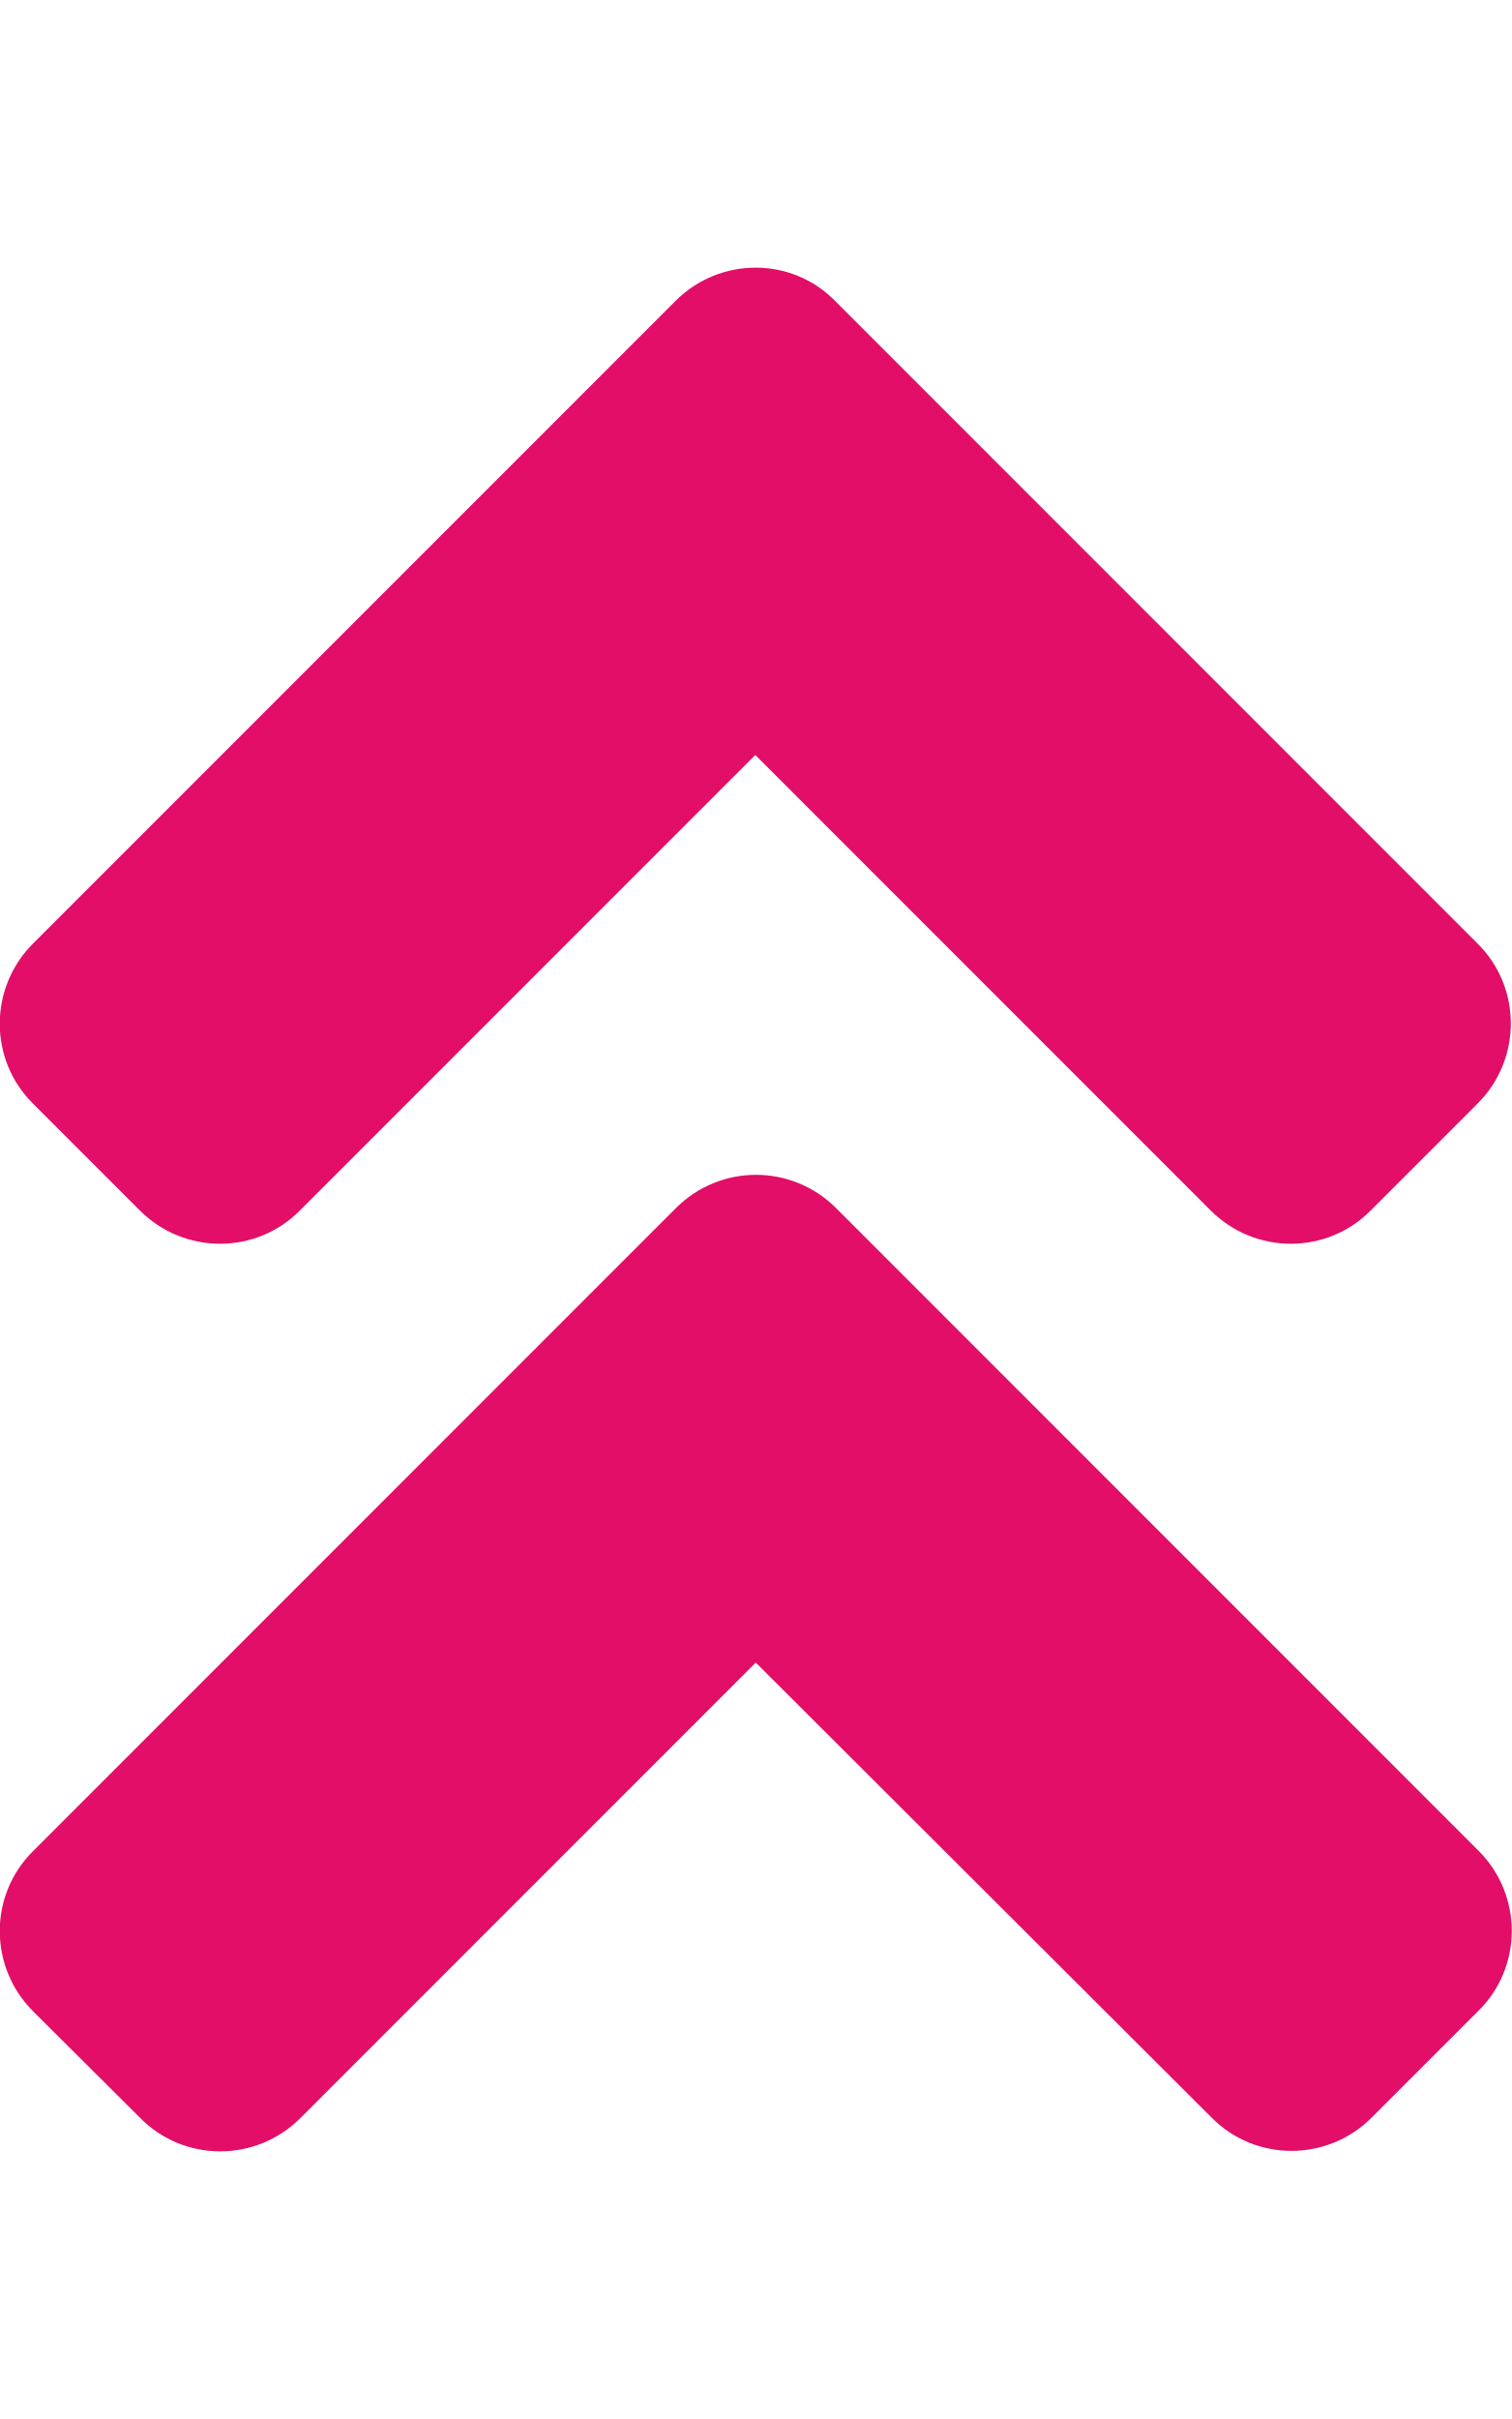
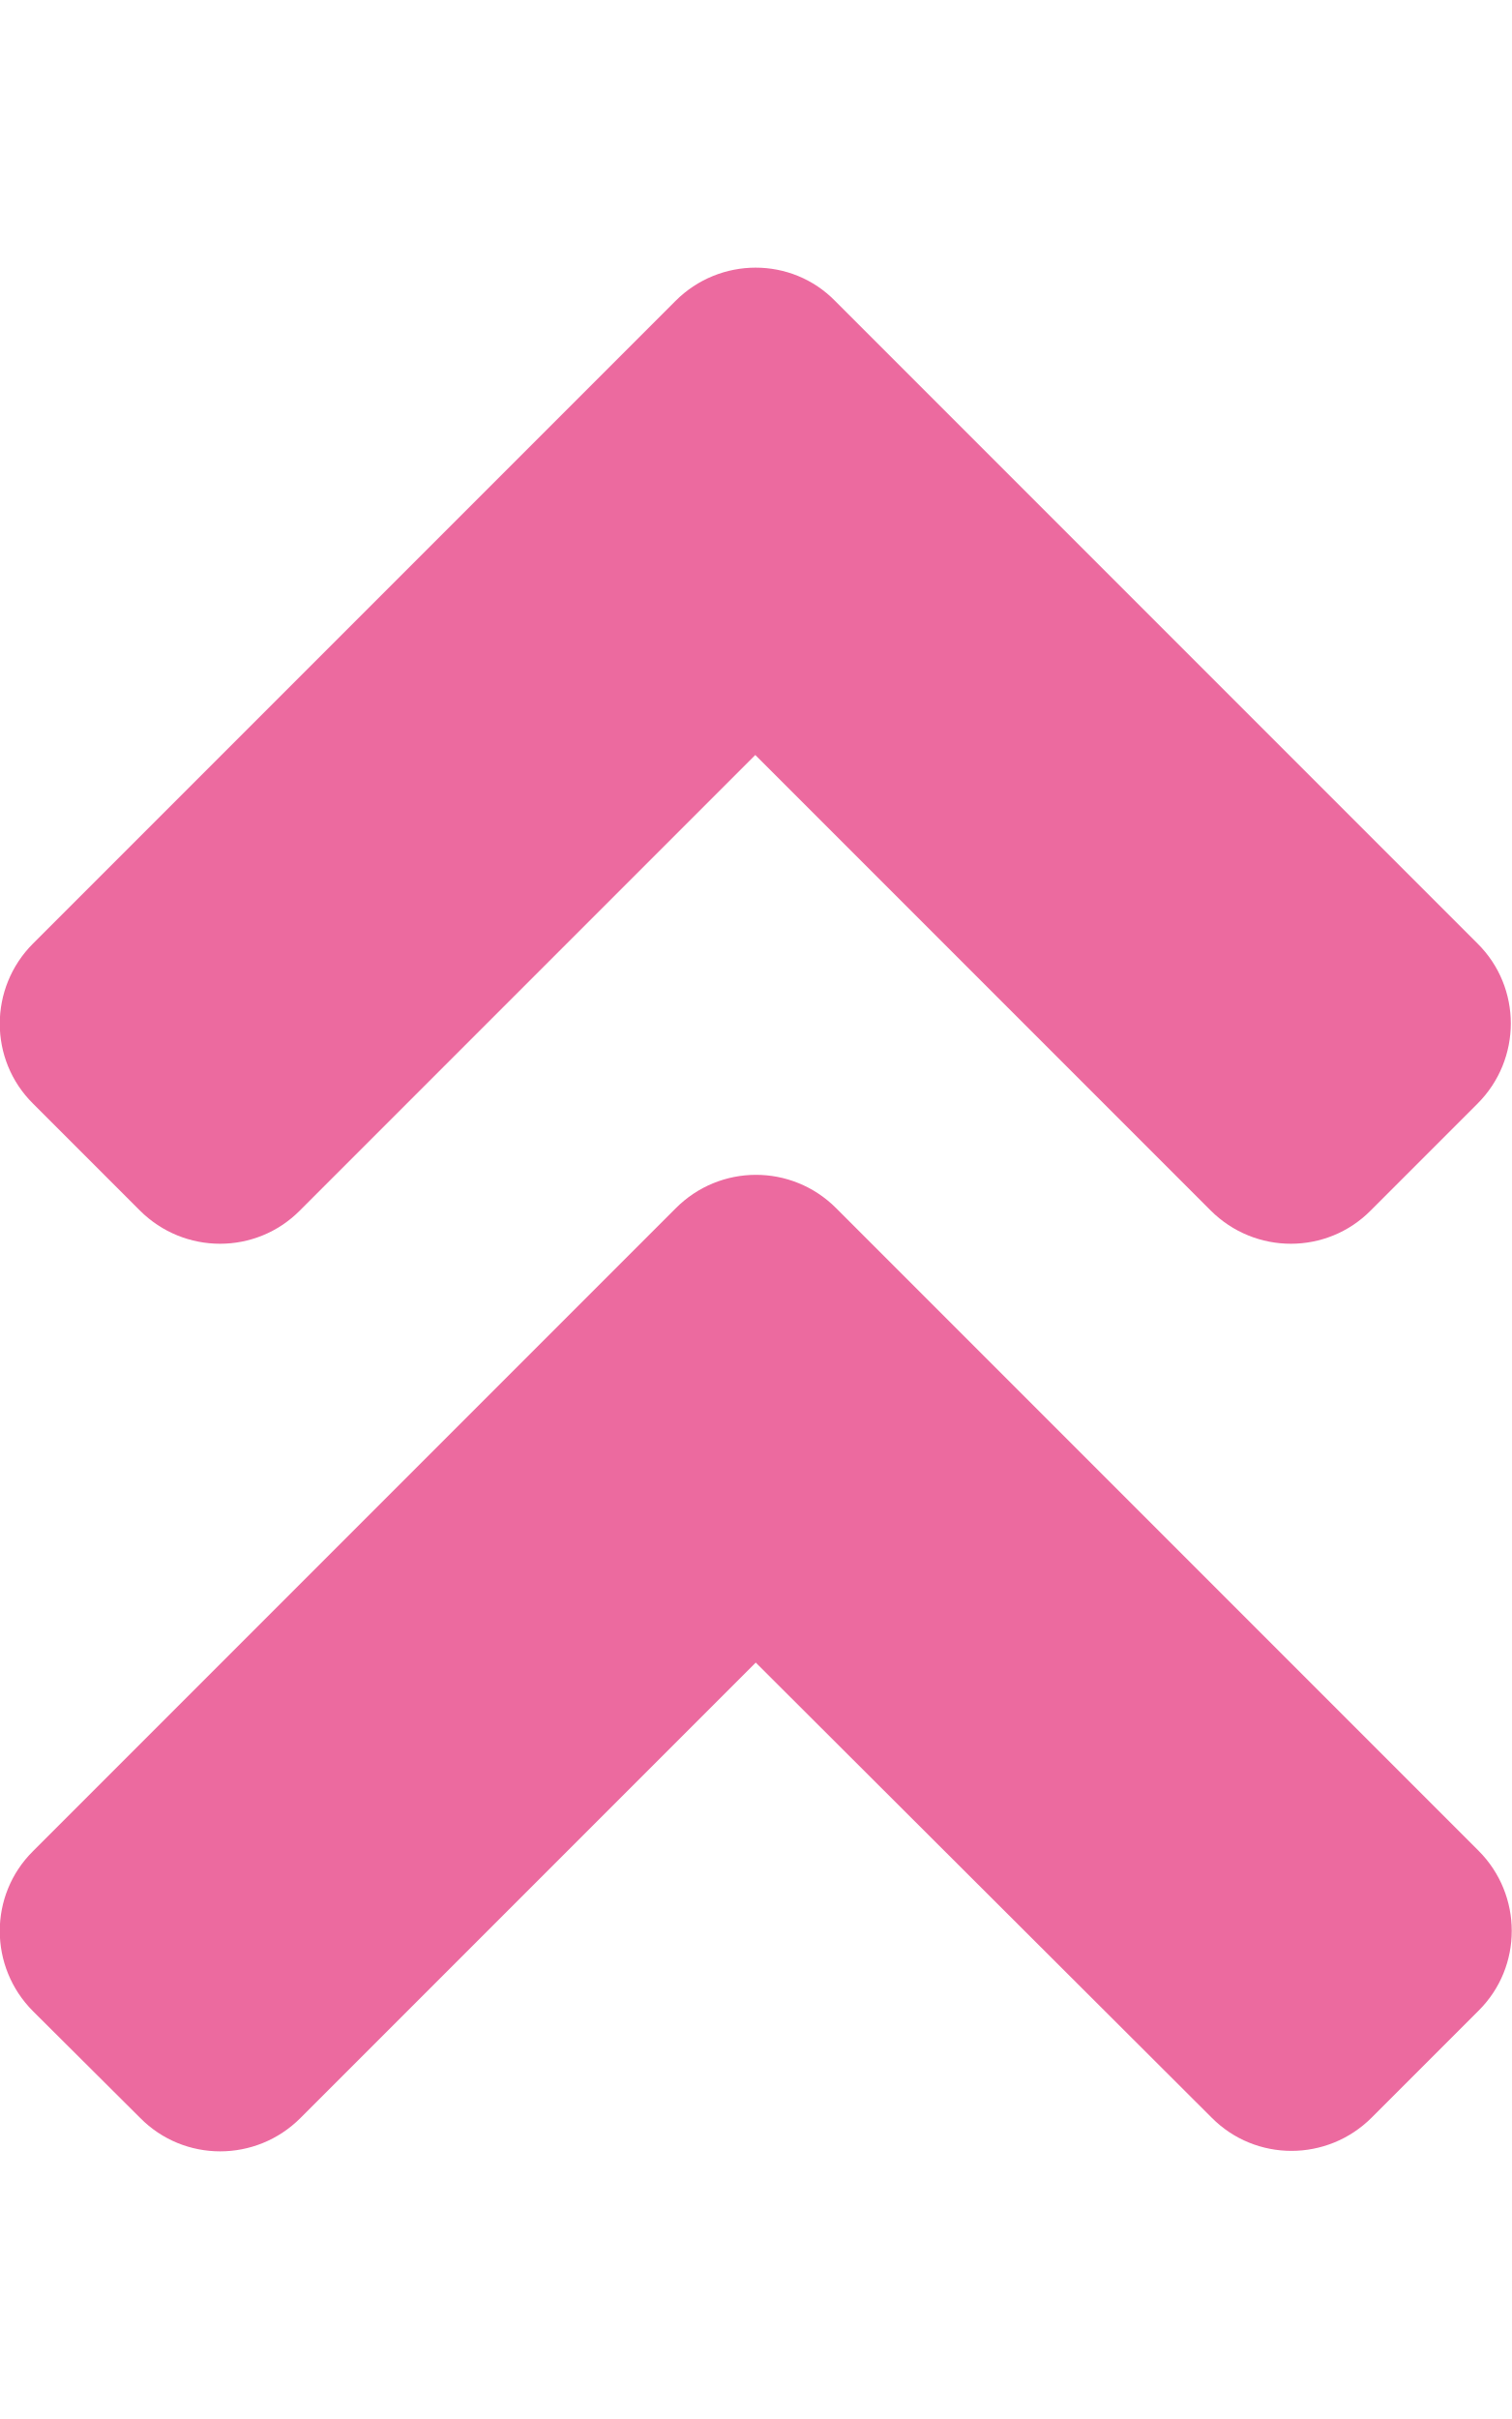
<svg xmlns="http://www.w3.org/2000/svg" aria-hidden="true" focusable="false" data-prefix="fas" data-icon="angle-double-up" class="svg-inline--fa fa-angle-double-up fa-w-10" role="img" viewBox="0 0 320 512">
-   <path fill="#e20e67" d="M177 255.7l136 136c9.4 9.4 9.4 24.6 0 33.9l-22.6 22.6c-9.4 9.4-24.6 9.4-33.9 0L160 351.9l-96.4 96.4c-9.4 9.4-24.6 9.4-33.9 0L7 425.7c-9.4-9.4-9.4-24.6 0-33.9l136-136c9.4-9.5 24.6-9.5 34-.1zm-34-192L7 199.7c-9.4 9.4-9.4 24.6 0 33.9l22.6 22.6c9.4 9.4 24.6 9.4 33.9 0l96.4-96.4 96.4 96.4c9.4 9.4 24.6 9.4 33.9 0l22.6-22.6c9.4-9.4 9.4-24.6 0-33.9l-136-136c-9.2-9.4-24.4-9.4-33.8 0z" />
+   <path fill="#EC6A9F" d="M177 255.7l136 136c9.4 9.4 9.4 24.6 0 33.9l-22.6 22.6c-9.4 9.4-24.6 9.4-33.9 0L160 351.9l-96.4 96.4c-9.4 9.4-24.6 9.4-33.9 0L7 425.7c-9.4-9.4-9.4-24.6 0-33.9l136-136c9.4-9.5 24.6-9.5 34-.1zm-34-192L7 199.7c-9.4 9.4-9.4 24.6 0 33.9l22.6 22.6c9.4 9.4 24.6 9.4 33.9 0l96.4-96.4 96.4 96.4c9.4 9.4 24.6 9.4 33.9 0l22.6-22.6c9.4-9.4 9.4-24.6 0-33.9l-136-136c-9.2-9.4-24.4-9.4-33.8 0z" />
</svg>
